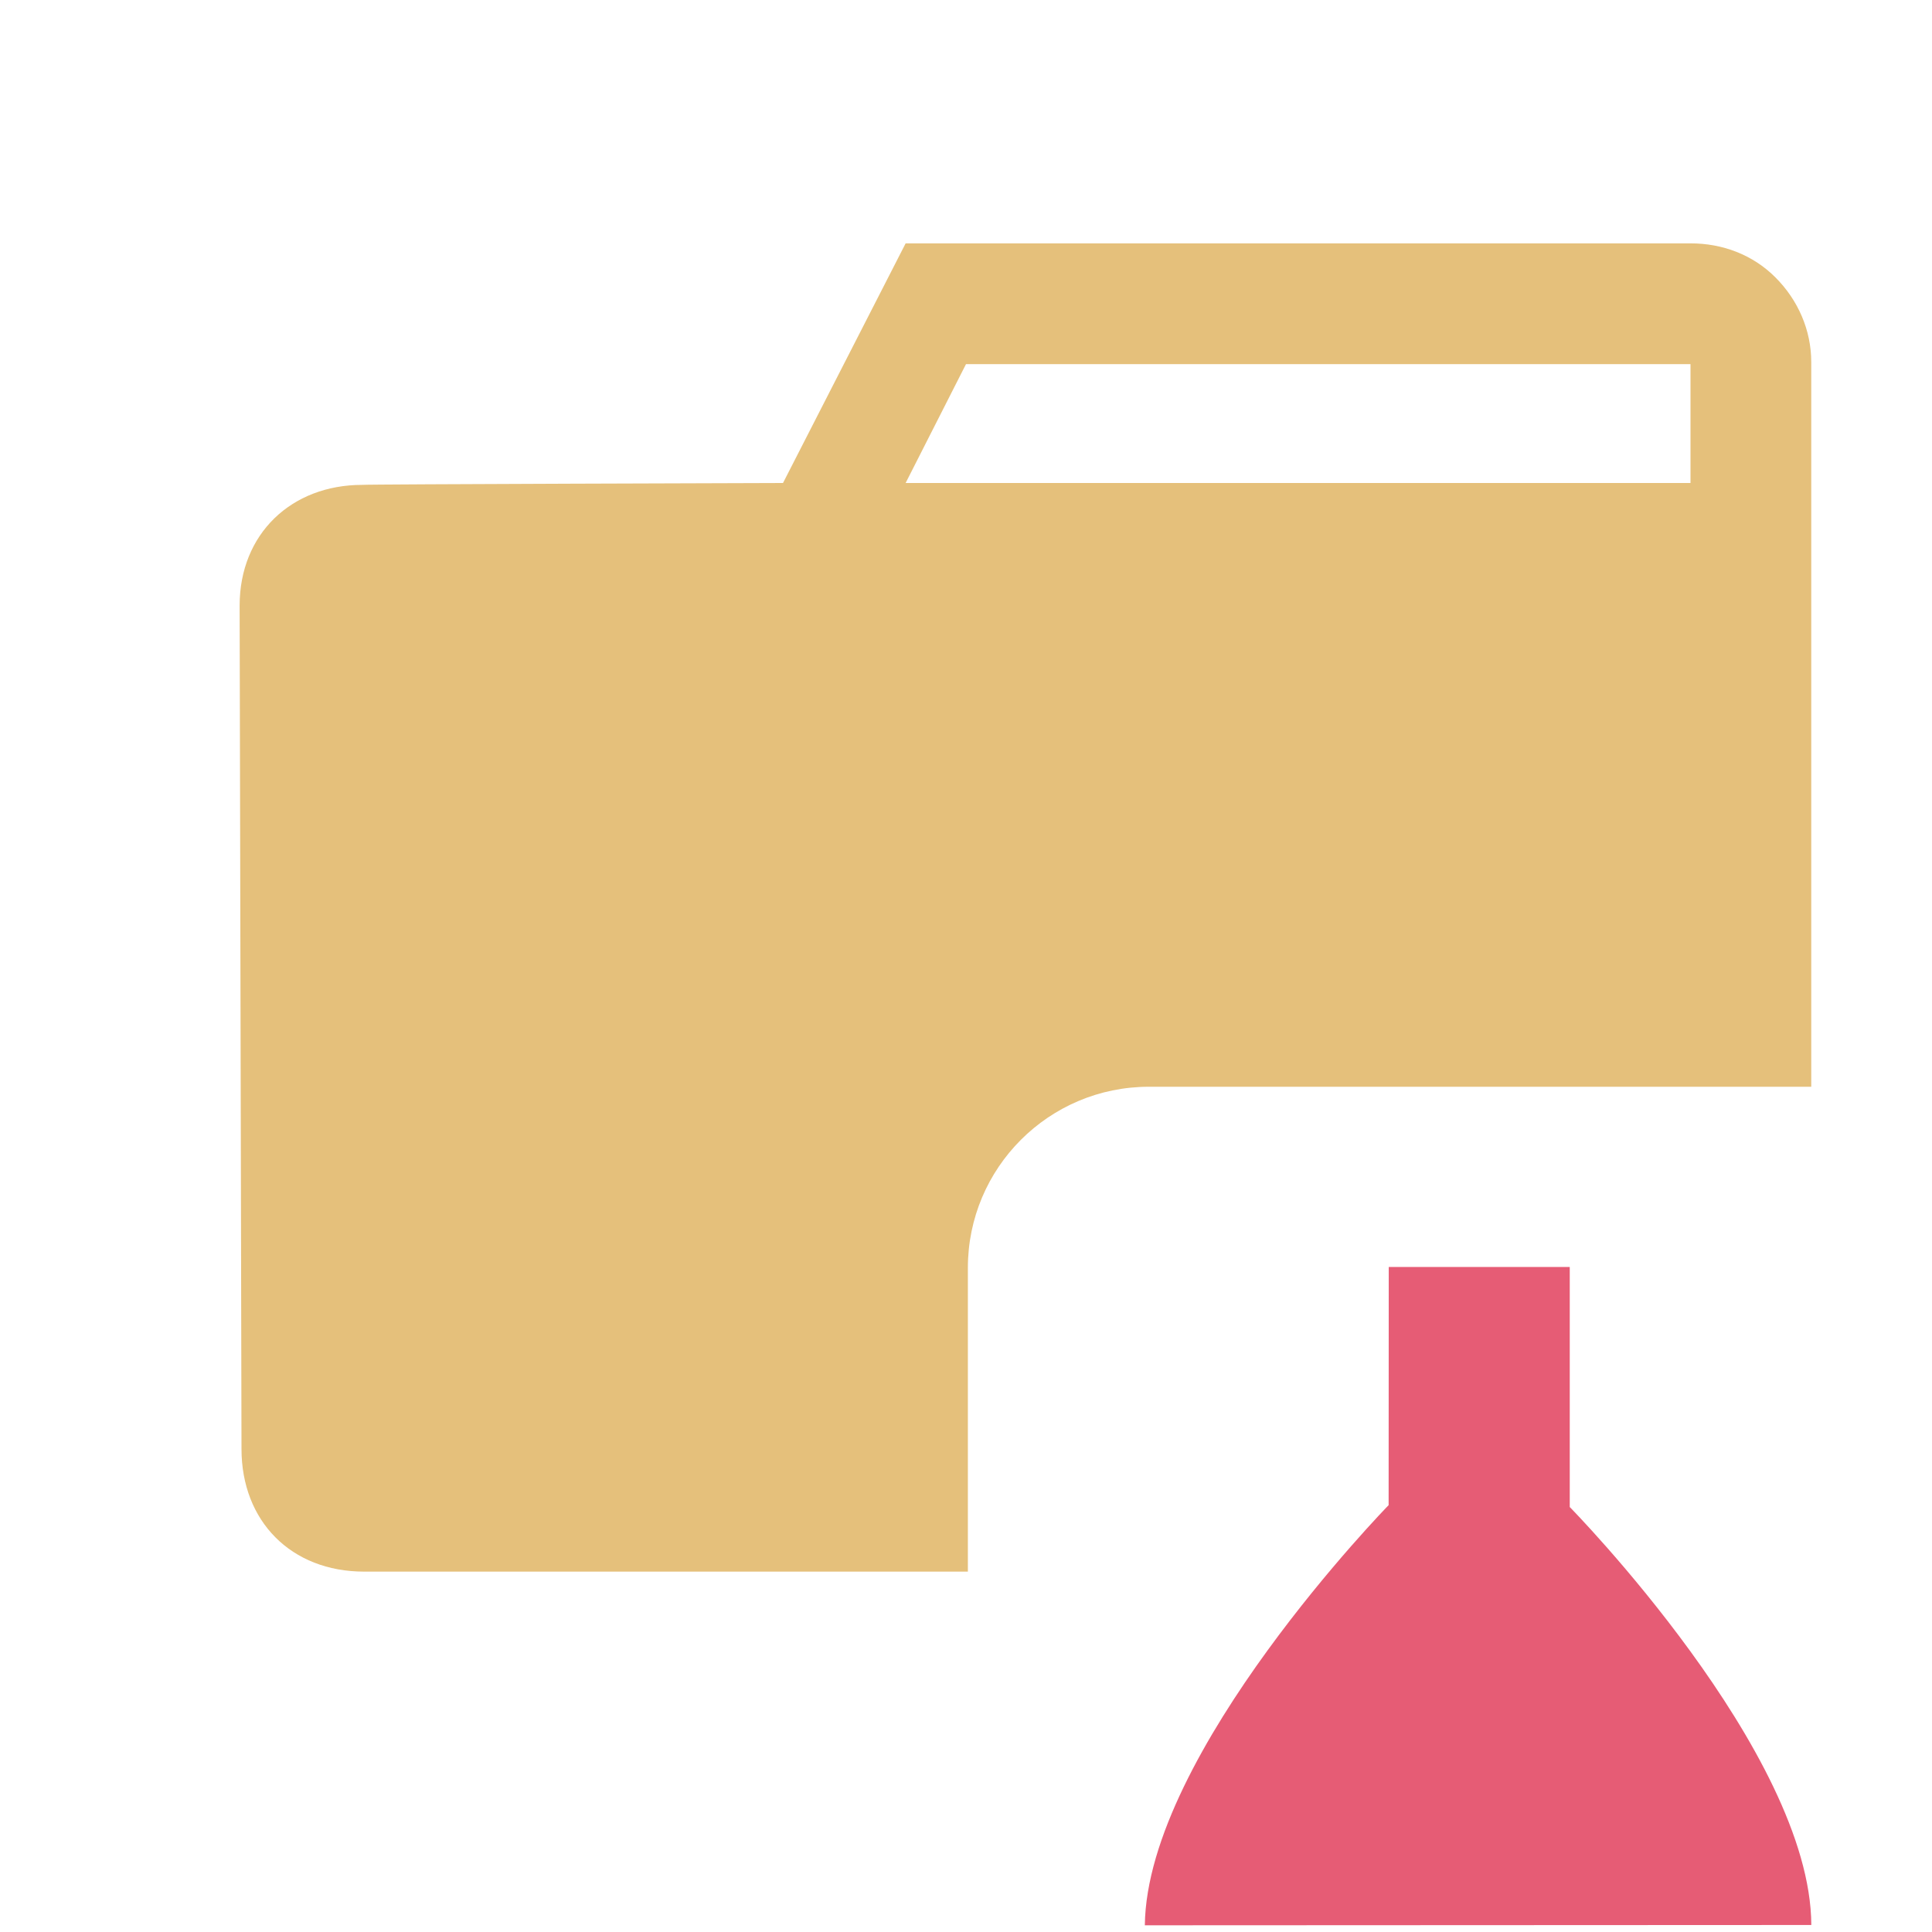
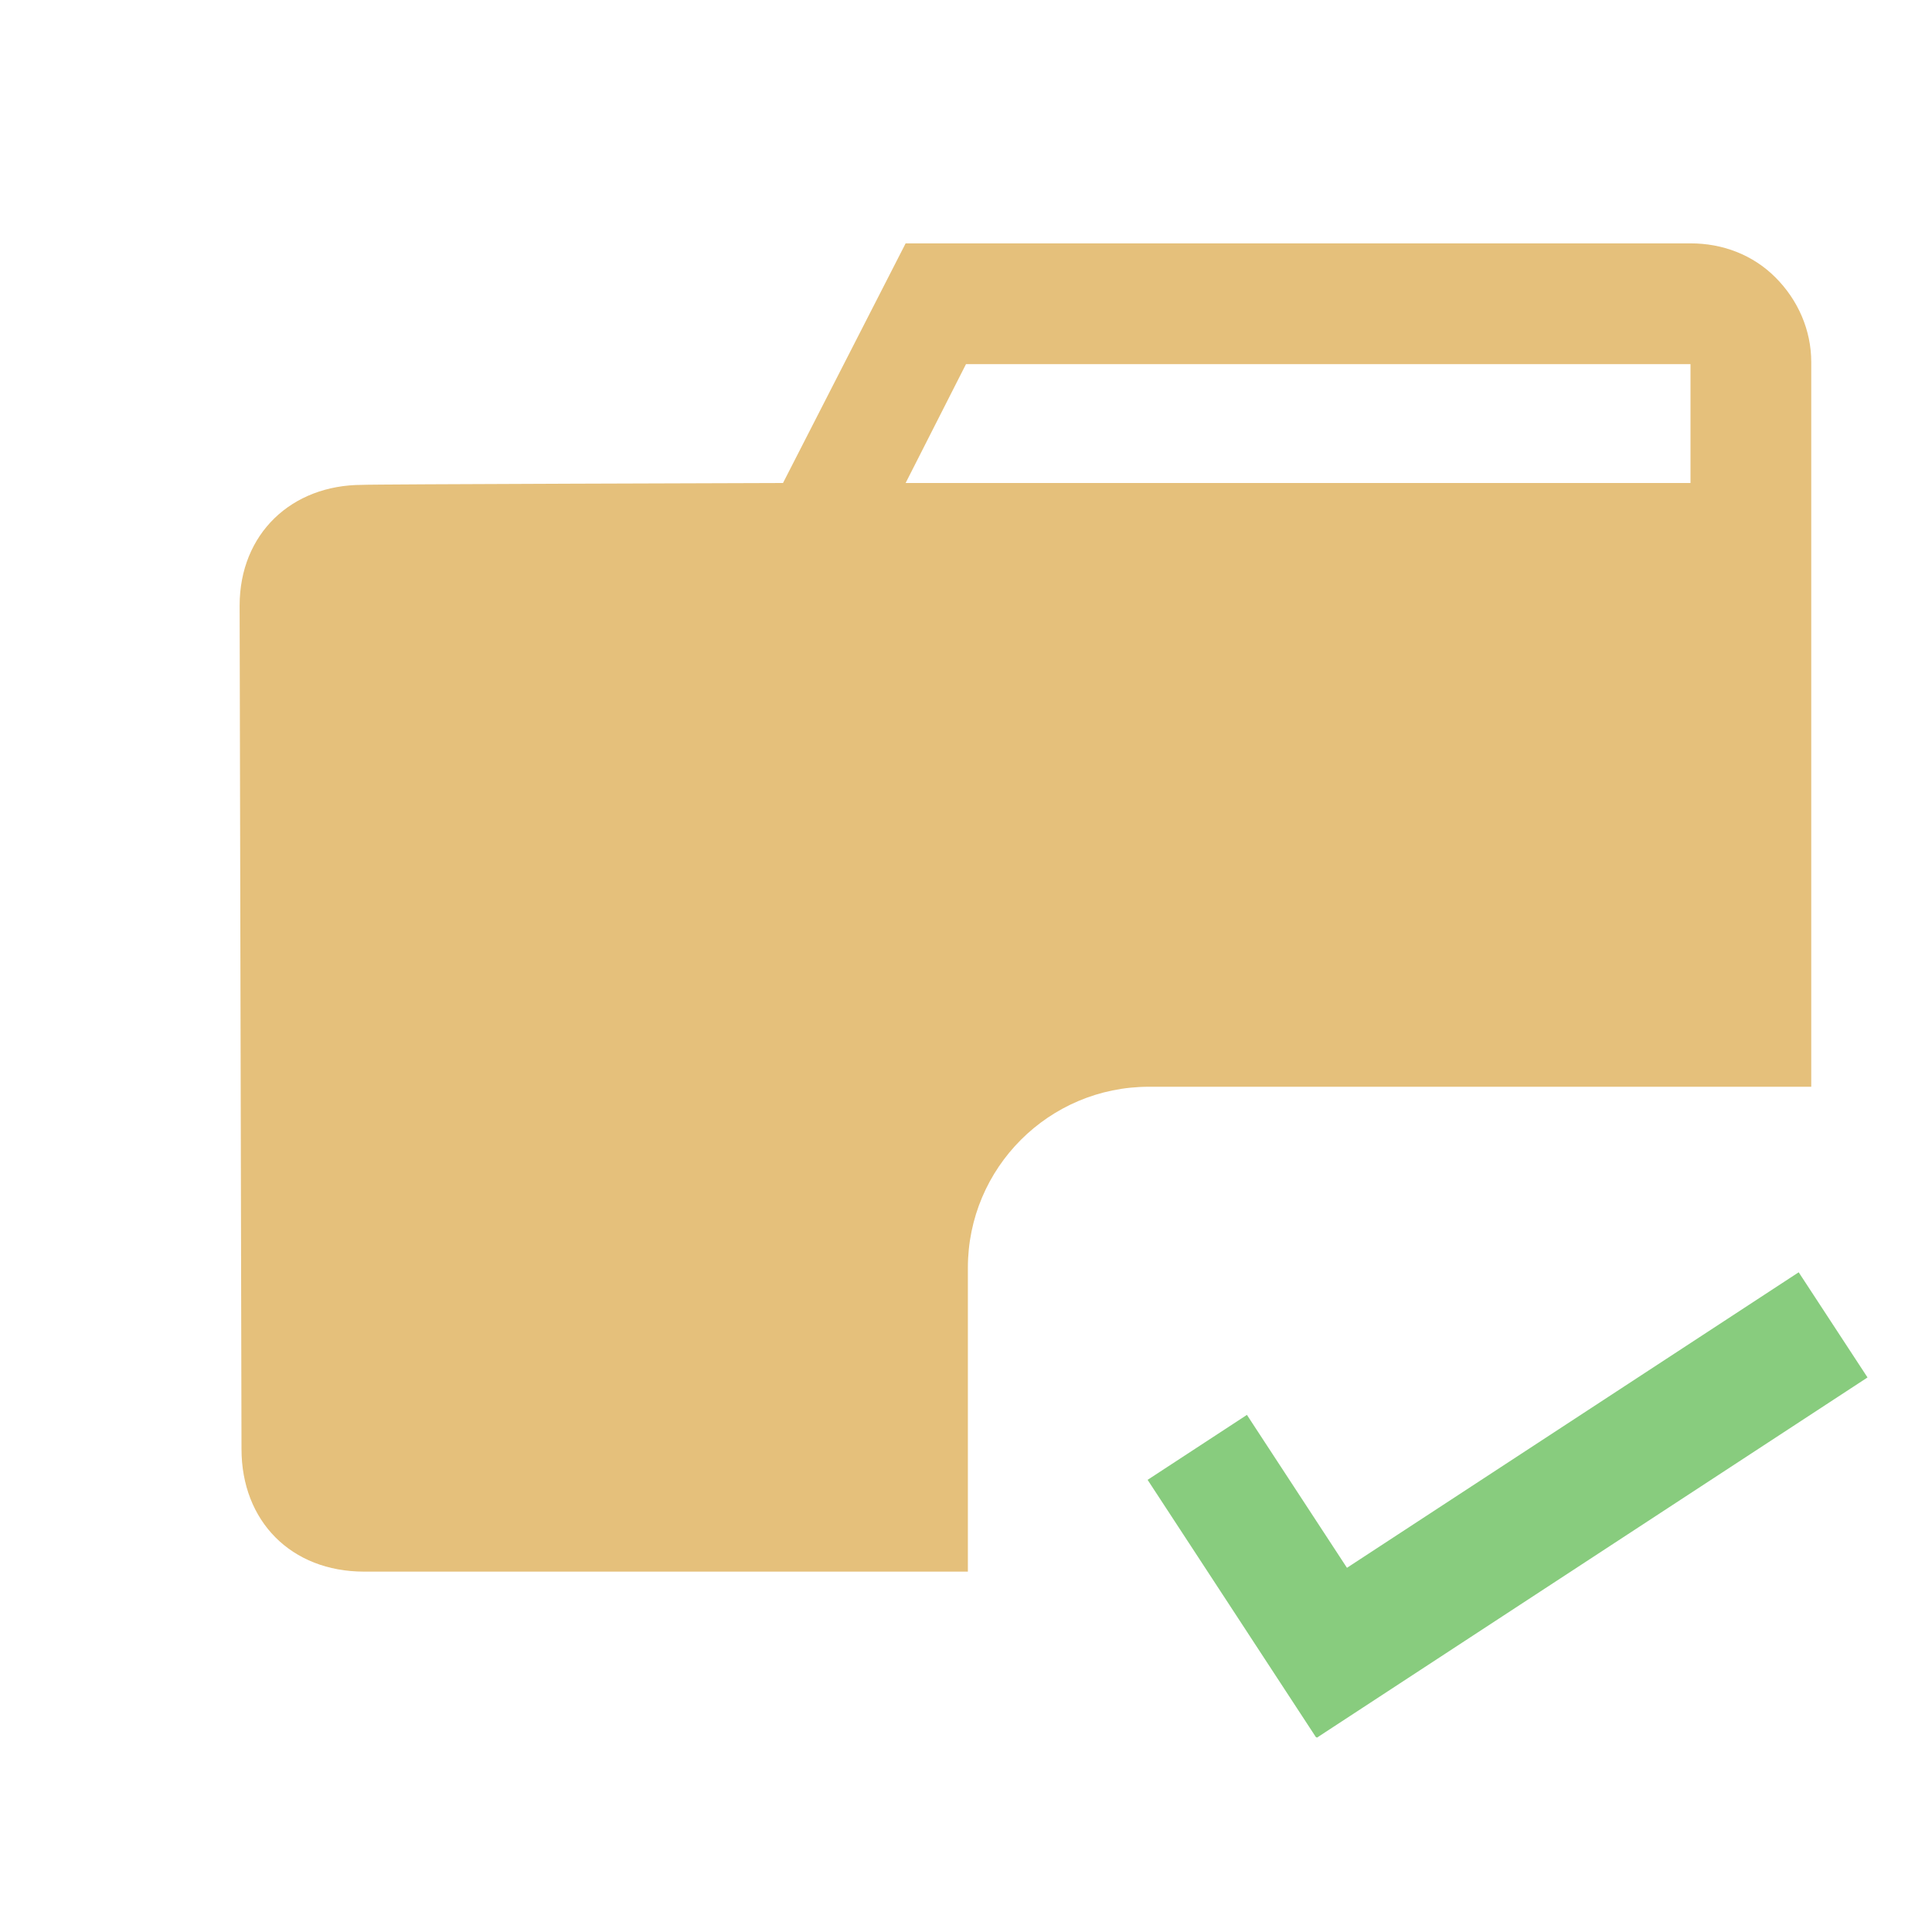
- <svg xmlns="http://www.w3.org/2000/svg" xmlns:ns1="http://vectornator.io" height="100%" stroke-miterlimit="10" style="fill-rule:nonzero;clip-rule:evenodd;stroke-linecap:round;stroke-linejoin:round;" version="1.1" viewBox="0 0 32 32" width="100%" xml:space="preserve">
-   <defs />
+ <svg xmlns="http://www.w3.org/2000/svg" xmlns:xlink="http://www.w3.org/1999/xlink" height="100%" stroke-miterlimit="10" style="fill-rule:nonzero;clip-rule:evenodd;stroke-linecap:round;stroke-linejoin:round;" version="1.1" viewBox="0 0 32 32" width="100%" xml:space="preserve">
+   <defs>
+     <path d="M24.94 21.083L20.672 23.547C20.512 23.639 20.414 23.81 20.414 23.994L20.414 28.925C20.414 29.109 20.512 29.279 20.672 29.371L24.941 31.837C25.1 31.929 25.297 31.929 25.456 31.837L29.725 29.371C29.884 29.279 29.982 29.109 29.982 28.925L29.982 23.994C29.982 23.81 29.884 23.639 29.724 23.547L25.456 21.083C25.376 21.037 25.287 21.014 25.198 21.014C25.108 21.014 25.019 21.037 24.939 21.083" id="Fill" />
+     <path d="M24.94 21.083L20.672 23.547C20.512 23.639 20.414 23.81 20.414 23.994L20.414 28.925C20.414 29.109 20.512 29.279 20.672 29.371L24.941 31.837C25.1 31.929 25.297 31.929 25.456 31.837L29.725 29.371C29.884 29.279 29.982 29.109 29.982 28.925L29.982 23.994C29.982 23.81 29.884 23.639 29.724 23.547L25.456 21.083C25.376 21.037 25.287 21.014 25.198 21.014C25.108 21.014 25.019 21.037 24.939 21.083" id="Fill_2" />
+   </defs>
  <clipPath id="ArtboardFrame">
    <rect height="32" width="32" x="0" y="0" />
  </clipPath>
-   <g clip-path="url(#ArtboardFrame)" id="Untitled" ns1:layerName="Untitled">
+   <g clip-path="url(#ArtboardFrame)" id="Untitled">
    <g opacity="0">
      <path d="M20.266 30.33C20.266 30.633 20.539 30.879 20.876 30.879L28.188 30.879C28.525 30.879 28.798 30.633 28.798 30.33C28.798 30.215 28.755 30.105 28.688 30.018L25.141 24.491L25.141 22.105L23.922 22.105L23.922 24.491L20.376 30.018C20.309 30.105 20.266 30.215 20.266 30.33M20.876 31.975C19.866 31.975 19.047 31.239 19.047 30.33C19.047 30.001 19.157 29.694 19.352 29.436L22.704 24.194L22.704 23.202C22.367 23.202 22.094 22.956 22.094 22.654L22.094 22.105C22.094 21.5 22.64 21.009 23.313 21.009L25.751 21.009C26.424 21.009 26.97 21.5 26.97 22.105L26.97 22.654C26.97 22.956 26.697 23.202 26.36 23.202L26.36 24.194L29.712 29.436C29.907 29.694 30.017 30.001 30.017 30.33C30.017 31.239 29.198 31.975 28.188 31.975L20.876 31.975M19.966 30.012L23.122 24.946L23.485 22.965L23.558 21.862L24.789 21.48L25.792 21.797L25.872 23.464L26.012 24.863L27.646 27.068L29.254 29.443L29.646 30.793L27.658 31.515C27.658 31.515 21 31.47 20.974 31.47C20.947 31.47 19.904 30.836 19.904 30.836L19.966 30.012Z" fill="#aa87cc" fill-rule="nonzero" opacity="1" stroke="none" />
    </g>
-     <path d="M24.604 21.005C21.508 21.004 19.001 23.51 19.001 26.604C19.001 29.05 20.57 31.129 22.754 31.893C23.048 31.966 23.003 31.758 23.003 31.615L23.003 30.645C21.304 30.844 21.235 29.719 21.122 29.532C20.891 29.139 20.347 29.038 20.509 28.851C20.896 28.652 21.291 28.901 21.747 29.575C22.078 30.065 22.723 29.982 23.049 29.901C23.121 29.607 23.273 29.344 23.484 29.14C21.724 28.824 20.99 27.75 20.99 26.473C20.99 25.854 21.194 25.284 21.595 24.825C21.339 24.067 21.619 23.419 21.656 23.322C22.383 23.257 23.14 23.843 23.198 23.889C23.611 23.778 24.084 23.719 24.612 23.719C25.143 23.719 25.616 23.78 26.033 23.893C26.174 23.785 26.875 23.282 27.551 23.344C27.587 23.44 27.86 24.073 27.62 24.821C28.026 25.282 28.232 25.856 28.232 26.477C28.232 27.756 27.494 28.832 25.728 29.142C26.034 29.443 26.206 29.853 26.205 30.282L26.205 31.69C26.215 31.802 26.205 31.914 26.393 31.914C28.61 31.167 30.206 29.072 30.206 26.605C30.206 23.51 27.698 21.005 24.604 21.005Z" fill="#db4b33" fill-rule="nonzero" opacity="0" stroke="none" />
+     <path d="M24.409 21.015C21.313 21.014 18.805 23.52 18.805 26.613C18.805 29.059 20.374 31.139 22.558 31.902C22.853 31.976 22.808 31.767 22.808 31.625L22.808 30.654C21.109 30.853 21.04 29.729 20.926 29.541C20.696 29.148 20.151 29.048 20.314 28.86C20.701 28.661 21.095 28.91 21.552 29.585C21.882 30.075 22.527 29.992 22.854 29.911C22.925 29.616 23.078 29.354 23.288 29.15C21.528 28.834 20.794 27.76 20.794 26.483C20.794 25.863 20.999 25.294 21.399 24.834C21.144 24.077 21.423 23.428 21.46 23.332C22.188 23.267 22.944 23.853 23.003 23.899C23.416 23.788 23.888 23.729 24.416 23.729C24.947 23.729 25.42 23.79 25.837 23.903C25.979 23.795 26.68 23.292 27.356 23.353C27.392 23.45 27.665 24.083 27.424 24.831C27.83 25.291 28.037 25.866 28.037 26.487C28.037 27.766 27.298 28.842 25.533 29.152C25.838 29.452 26.01 29.863 26.01 30.291L26.01 31.7C26.02 31.812 26.01 31.924 26.198 31.924C28.415 31.176 30.011 29.082 30.011 26.615C30.011 23.52 27.502 21.015 24.409 21.015Z" fill="#b7bbd4" fill-rule="nonzero" opacity="0" stroke="none" />
    <path d="M27.632 21.015L22.81 25.449L20.115 23.417L19.001 24.066L21.657 26.507L19.001 28.948L20.115 29.598L22.81 27.567L27.632 31.998L29.985 30.856L29.985 22.157L27.632 21.015ZM27.632 23.931L27.632 29.082L24.214 26.506L27.632 23.931Z" fill="#2196f3" fill-rule="nonzero" opacity="0" stroke="none" />
    <g opacity="0">
      <path d="M26.323 30.35L27.631 31.997L31.992 26.508L27.631 21.017L26.323 22.665L29.377 26.508L26.323 30.35ZM24.687 22.665L23.378 21.017L19.017 26.508L23.378 31.998L24.687 30.35L21.633 26.508L24.687 22.665Z" fill="#88cc7e" fill-rule="nonzero" opacity="1" stroke="none" />
    </g>
+     <path d="M23.002 20.985L23 24.93C23 24.93 18.995 29.03 18.962 31.889L30.001 31.884C29.991 29.022 26 24.961 26 24.961L26 20.985L23.002 20.985Z" fill="#e65c75" fill-rule="nonzero" opacity="0" stroke="none" />
+     <g opacity="0">
+       <use fill="#88cc7e" fill-rule="evenodd" opacity="1" stroke="none" xlink:href="#Fill" />
+       <clipPath id="ClipPath">
+         <use xlink:href="#Fill" />
+       </clipPath>
+       <g clip-path="url(#ClipPath)">
+         <path d="M34.295 23.129L22.267 17.233L16.099 29.814L28.127 35.711L34.295 23.129Z" fill="#88cc7e" fill-rule="evenodd" opacity="1" stroke="none" />
+       </g>
+     </g>
+     <g opacity="0">
+       <use fill="#bfbfbf" fill-rule="evenodd" opacity="1" stroke="none" xlink:href="#Fill_2" />
+       <clipPath id="ClipPath_2">
+         <use xlink:href="#Fill_2" />
+       </clipPath>
+       <g clip-path="url(#ClipPath_2)">
+         <path d="M34.295 23.129L22.267 17.233L16.099 29.814L28.127 35.711L34.295 23.129Z" fill="#3e68ff" fill-rule="evenodd" opacity="1" stroke="none" />
+       </g>
+     </g>
+     <path d="M25.286 30.012L21.015 30.012L21.015 28.957L25.286 28.957M28.033 24.023L21.048 24.023L21.048 22.986L28.033 22.986M28.768 21.036L20.227 21.036C19.55 21.036 19.008 21.574 19.008 22.244L19.008 30.705C19.008 31.372 19.554 31.913 20.227 31.913L28.768 31.913C29.442 31.914 29.989 31.373 29.989 30.705L29.989 22.244C29.989 21.577 29.443 21.036 28.769 21.036L28.768 21.036ZM27.101 27.065L21 27.065L21 25.98L27.101 25.98" fill="#bf98e6" fill-rule="nonzero" opacity="0" stroke="none" />
+     <path d="M25.286 30.012L21.015 30.012L21.015 28.957L25.286 28.957M28.033 24.023L21.048 24.023L21.048 22.986L28.033 22.986M28.768 21.036L20.227 21.036C19.55 21.036 19.008 21.574 19.008 22.244L19.008 30.705C19.008 31.372 19.554 31.913 20.227 31.913L28.768 31.913C29.442 31.914 29.989 31.373 29.989 30.705L29.989 22.244C29.989 21.577 29.443 21.036 28.769 21.036L28.768 21.036ZM27.101 27.065L21 27.065L21 25.98L27.101 25.98" fill="#d55952" fill-rule="nonzero" opacity="0" stroke="none" />
    <path d="M15 4.031L13 8.031C13 8.031 6 8.02 6 8.031C4.827 8.031 4 8.841 4 10.031L4 16.031L0 16.031L6 26.031L16.031 26.031L16.031 21C16.031 19.343 17.374 18 19.031 18L23.188 18L22 16.031L6 16.031L6 10.031L14 10.031L16 6.031L28 6.031L28 18L30 18L30 6.031C30 4.926 29.104 4.031 28 4.031C28 4.031 15 4.031 15 4.031Z" fill="#e5c07b" fill-rule="nonzero" opacity="0" stroke="none" />
    <path d="M15 4.031L12.969 8C12.969 8 6 8.02 6 8.031C4.828 8.031 3.969 8.841 3.969 10.031L4 24C4 25.194 4.821 26.031 6.031 26.031L16.031 26.031L16.031 21C16.031 19.343 17.374 18 19.031 18L30 18L30 6C30.001 5.47 29.781 4.968 29.406 4.594C29.032 4.219 28.529 4.03 28 4.031L15 4.031ZM16 6.031L28 6.031L28 8L15 8L16 6.031Z" fill="#e5c07b" fill-rule="nonzero" opacity="1" stroke="none" />
    <path d="M28.004 4.02C28.534 4.019 29.042 4.229 29.416 4.603C29.791 4.978 30 5.486 29.999 6.015L29.992 24.023C29.992 25.18 29.168 26.02 28.004 26.02L28.004 6.02L16.004 6.02L14.994 8.012L29.038 8.002L28.004 26.02L6.017 26.02C4.807 26.02 3.986 25.207 3.986 24.014L3.98 10.043C3.98 8.853 4.834 8.019 6.006 8.019C6.006 8.008 12.974 7.987 12.974 7.987L15.006 4.019L28.006 4.019L28.004 4.02Z" fill="#4d9be9" fill-rule="nonzero" opacity="0" stroke="none" />
    <path d="M28.011 4.039C29.115 4.039 30.006 4.929 30.006 6.034L30.011 24.039C30.034 24.576 29.831 25.098 29.451 25.478C29.07 25.858 28.548 26.062 28.011 26.039L28.011 6.039L16.011 6.039L14.011 10.039L6.011 10.039L6.011 16.039L22.011 16.039L28.011 26.039L6.011 26.039L0.011 16.039L4.011 16.039L4.011 10.039C4.011 8.849 4.838 8.039 6.011 8.039C6.011 8.028 13.011 8.039 13.011 8.039L15.011 4.039C15.011 4.039 28.011 4.039 28.011 4.039Z" fill="#4d9be9" fill-rule="nonzero" opacity="0" stroke="none" />
    <path d="M27.209 16.011L21.521 21.242L18.342 18.845L17.028 19.61L20.162 22.49L17.028 25.369L18.342 26.136L21.521 23.74L27.209 28.968L29.985 27.62L29.985 17.359L27.209 16.011ZM27.209 19.451L27.209 25.528L23.177 22.489L27.209 19.451Z" fill="#2196f3" fill-rule="nonzero" opacity="0" stroke="none" />
    <path d="M19.023 18.005L32.37 18.005C34.026 18.005 35.37 19.349 35.37 21.005L35.37 32.273C35.37 33.93 34.026 35.273 32.37 35.273L19.023 35.273C17.366 35.273 16.023 33.93 16.023 32.273L16.023 21.005C16.023 19.349 17.366 18.005 19.023 18.005Z" fill="#4d9be9" fill-rule="nonzero" opacity="0" stroke="none" />
-     <path d="M23.002 20.985L23 24.93C23 24.93 18.995 29.03 18.962 31.889L30.001 31.884C29.991 29.022 26 24.961 26 24.961L26 20.985L23.002 20.985Z" fill="#e65c75" fill-rule="nonzero" opacity="1" stroke="none" />
+     <path d="M19.008 24.511L20.653 23.435L23.443 27.7L21.798 28.776L19.008 24.511Z" fill="#88cc7e" fill-rule="nonzero" opacity="1" stroke="none" />
+     <path d="M20.671 27.04L29.792 21.073L30.932 22.815L21.811 28.782L20.671 27.04Z" fill="#88cc7e" fill-rule="nonzero" opacity="1" stroke="none" />
  </g>
</svg>
